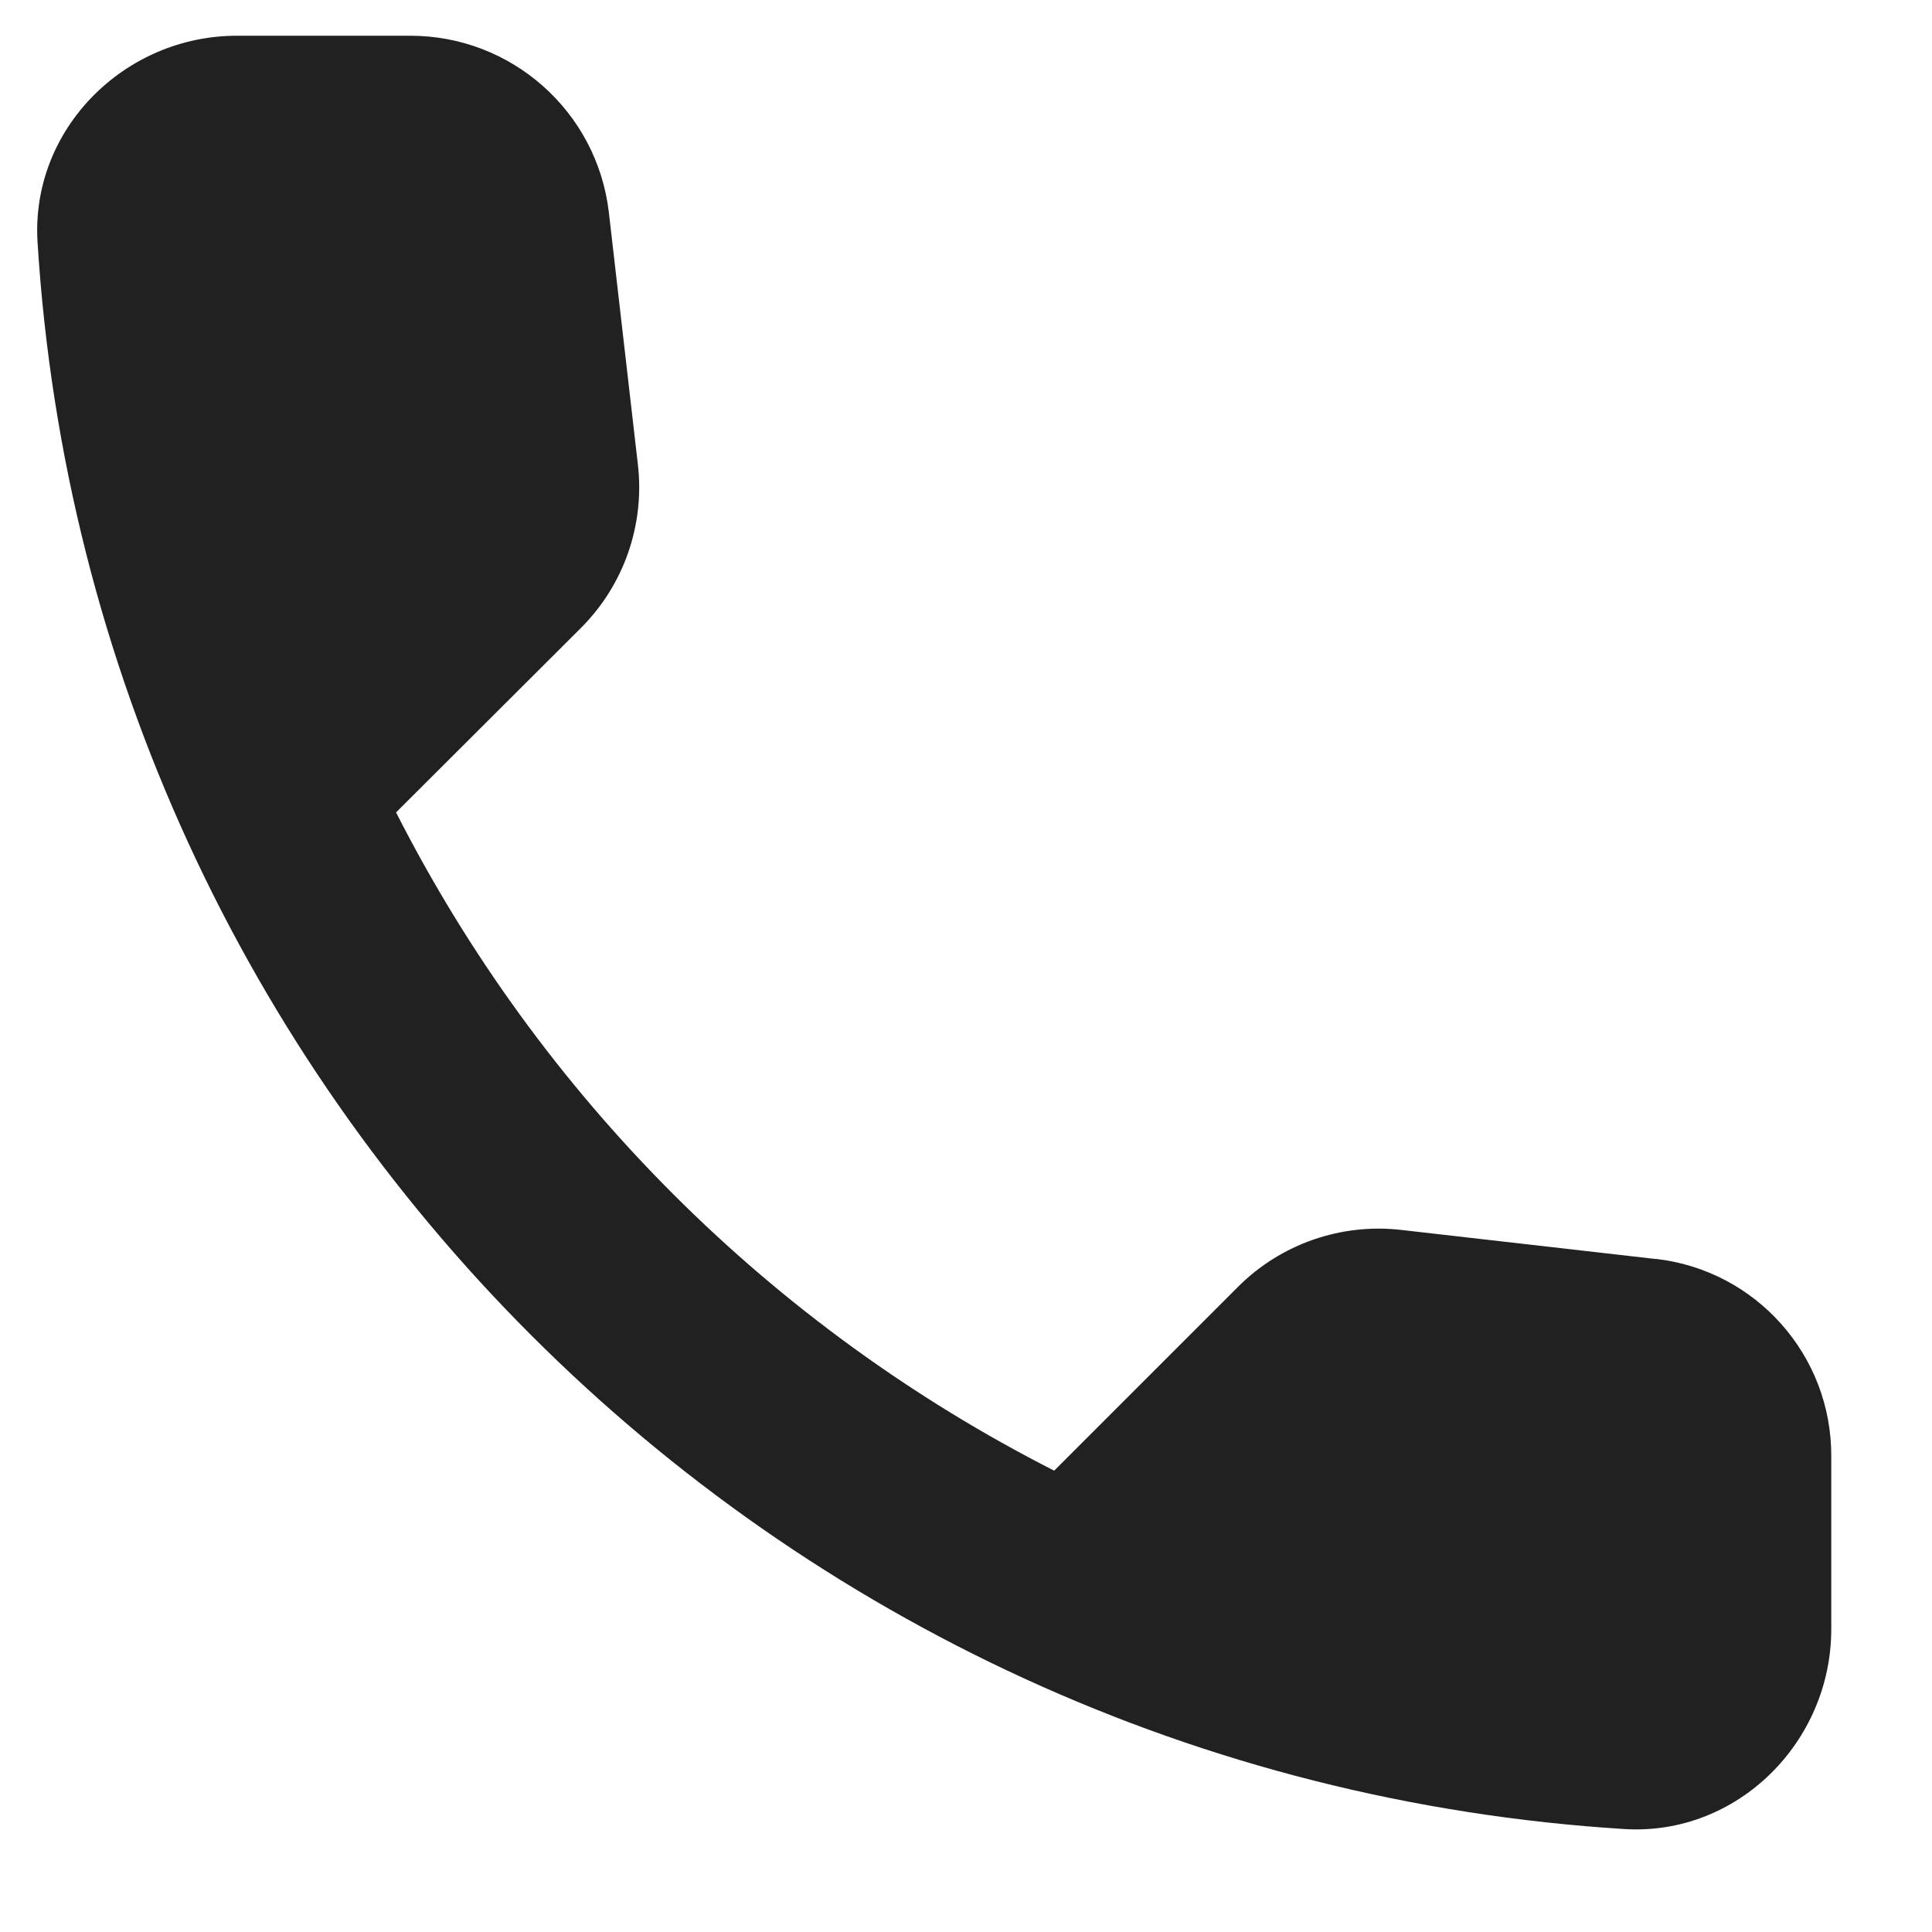
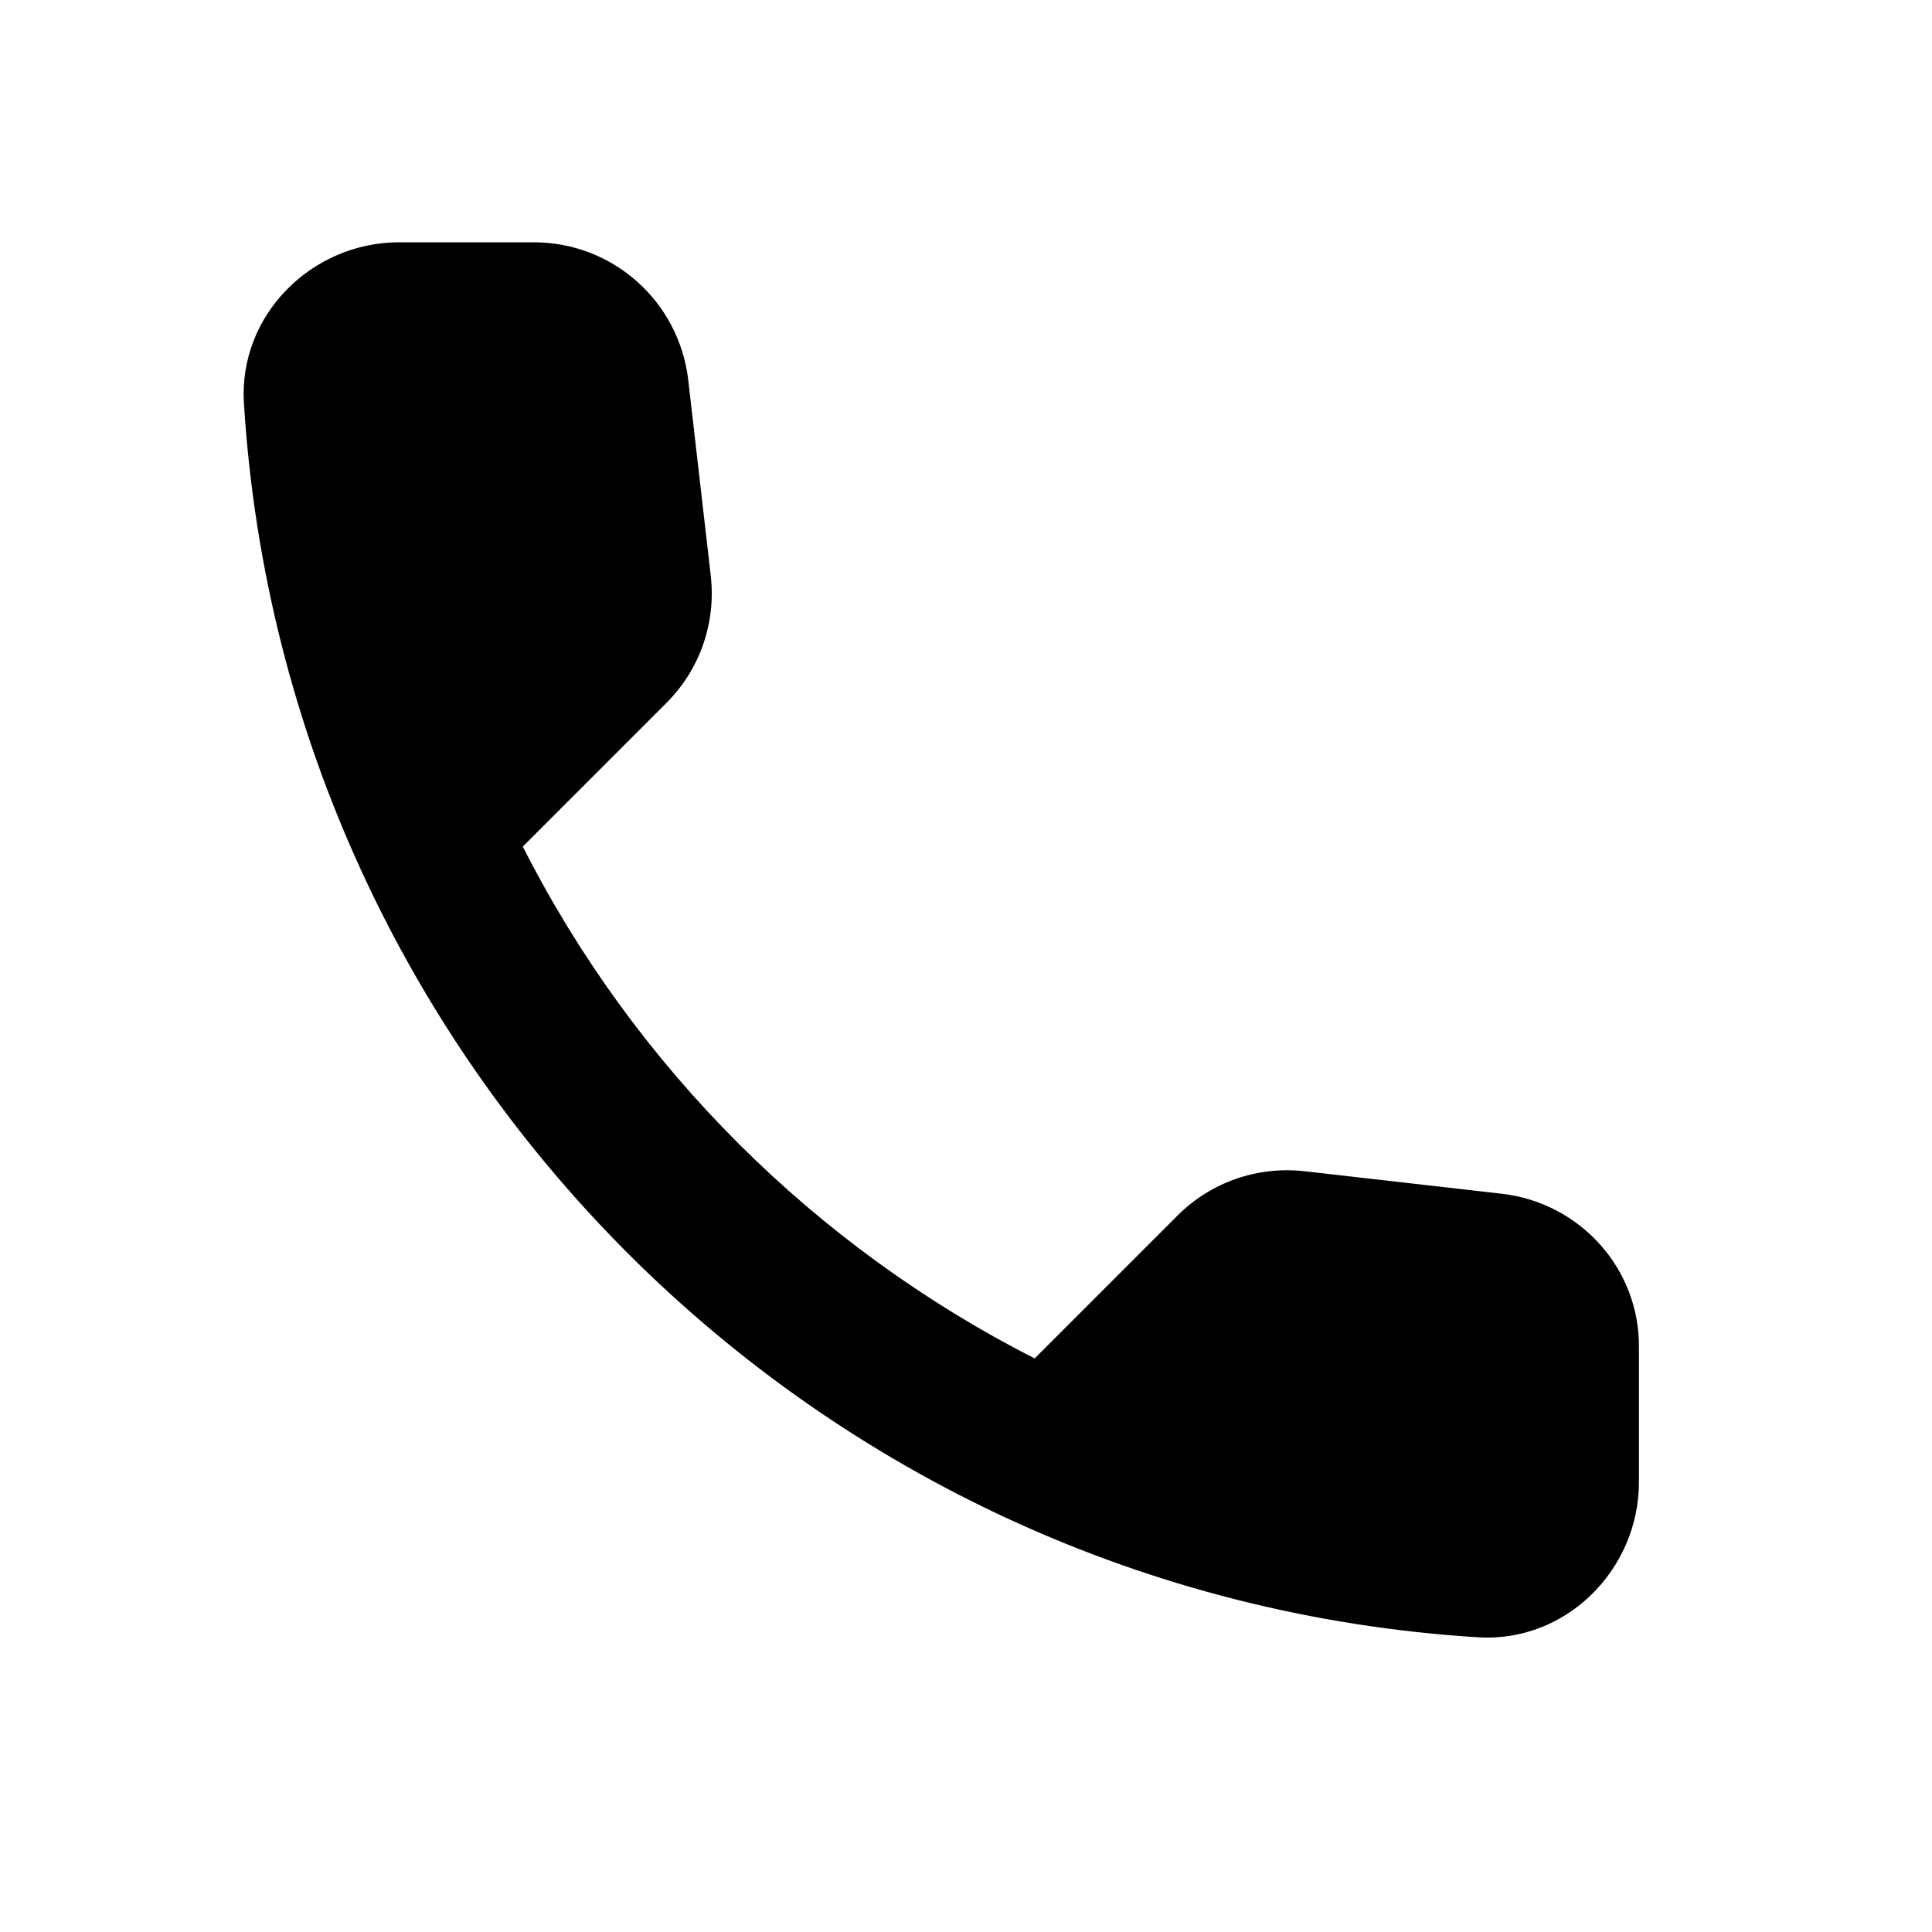
- <svg xmlns="http://www.w3.org/2000/svg" width="14" height="14" fill="none">
-   <path d="M11.996 9.123l-1.838-.21a1.44 1.44 0 00-1.187.412l-1.332 1.332a10.888 10.888 0 01-4.769-4.77L4.21 4.55a1.44 1.44 0 00.412-1.187l-.21-1.824a1.448 1.448 0 00-1.44-1.28H1.72C.902.257.222.937.272 1.754c.384 6.18 5.327 11.116 11.5 11.5.817.05 1.498-.63 1.498-1.448v-1.252a1.434 1.434 0 00-1.274-1.432z" fill="#212121" />
+ <svg xmlns="http://www.w3.org/2000/svg" version="1.1" width="32" height="32" viewBox="0 0 32 32">
+   <path d="M24.882 19.773l-3.268-0.373c-0.785-0.090-1.557 0.18-2.11 0.733l-2.367 2.367c-3.641-1.853-6.626-4.825-8.478-8.478l2.38-2.38c0.553-0.553 0.823-1.325 0.733-2.11l-0.373-3.242c-0.154-1.299-1.248-2.277-2.56-2.277h-2.226c-1.454 0-2.663 1.209-2.573 2.663 0.682 10.987 9.469 19.761 20.443 20.443 1.454 0.090 2.663-1.119 2.663-2.573v-2.226c0.013-1.299-0.965-2.393-2.264-2.547z" />
</svg>
